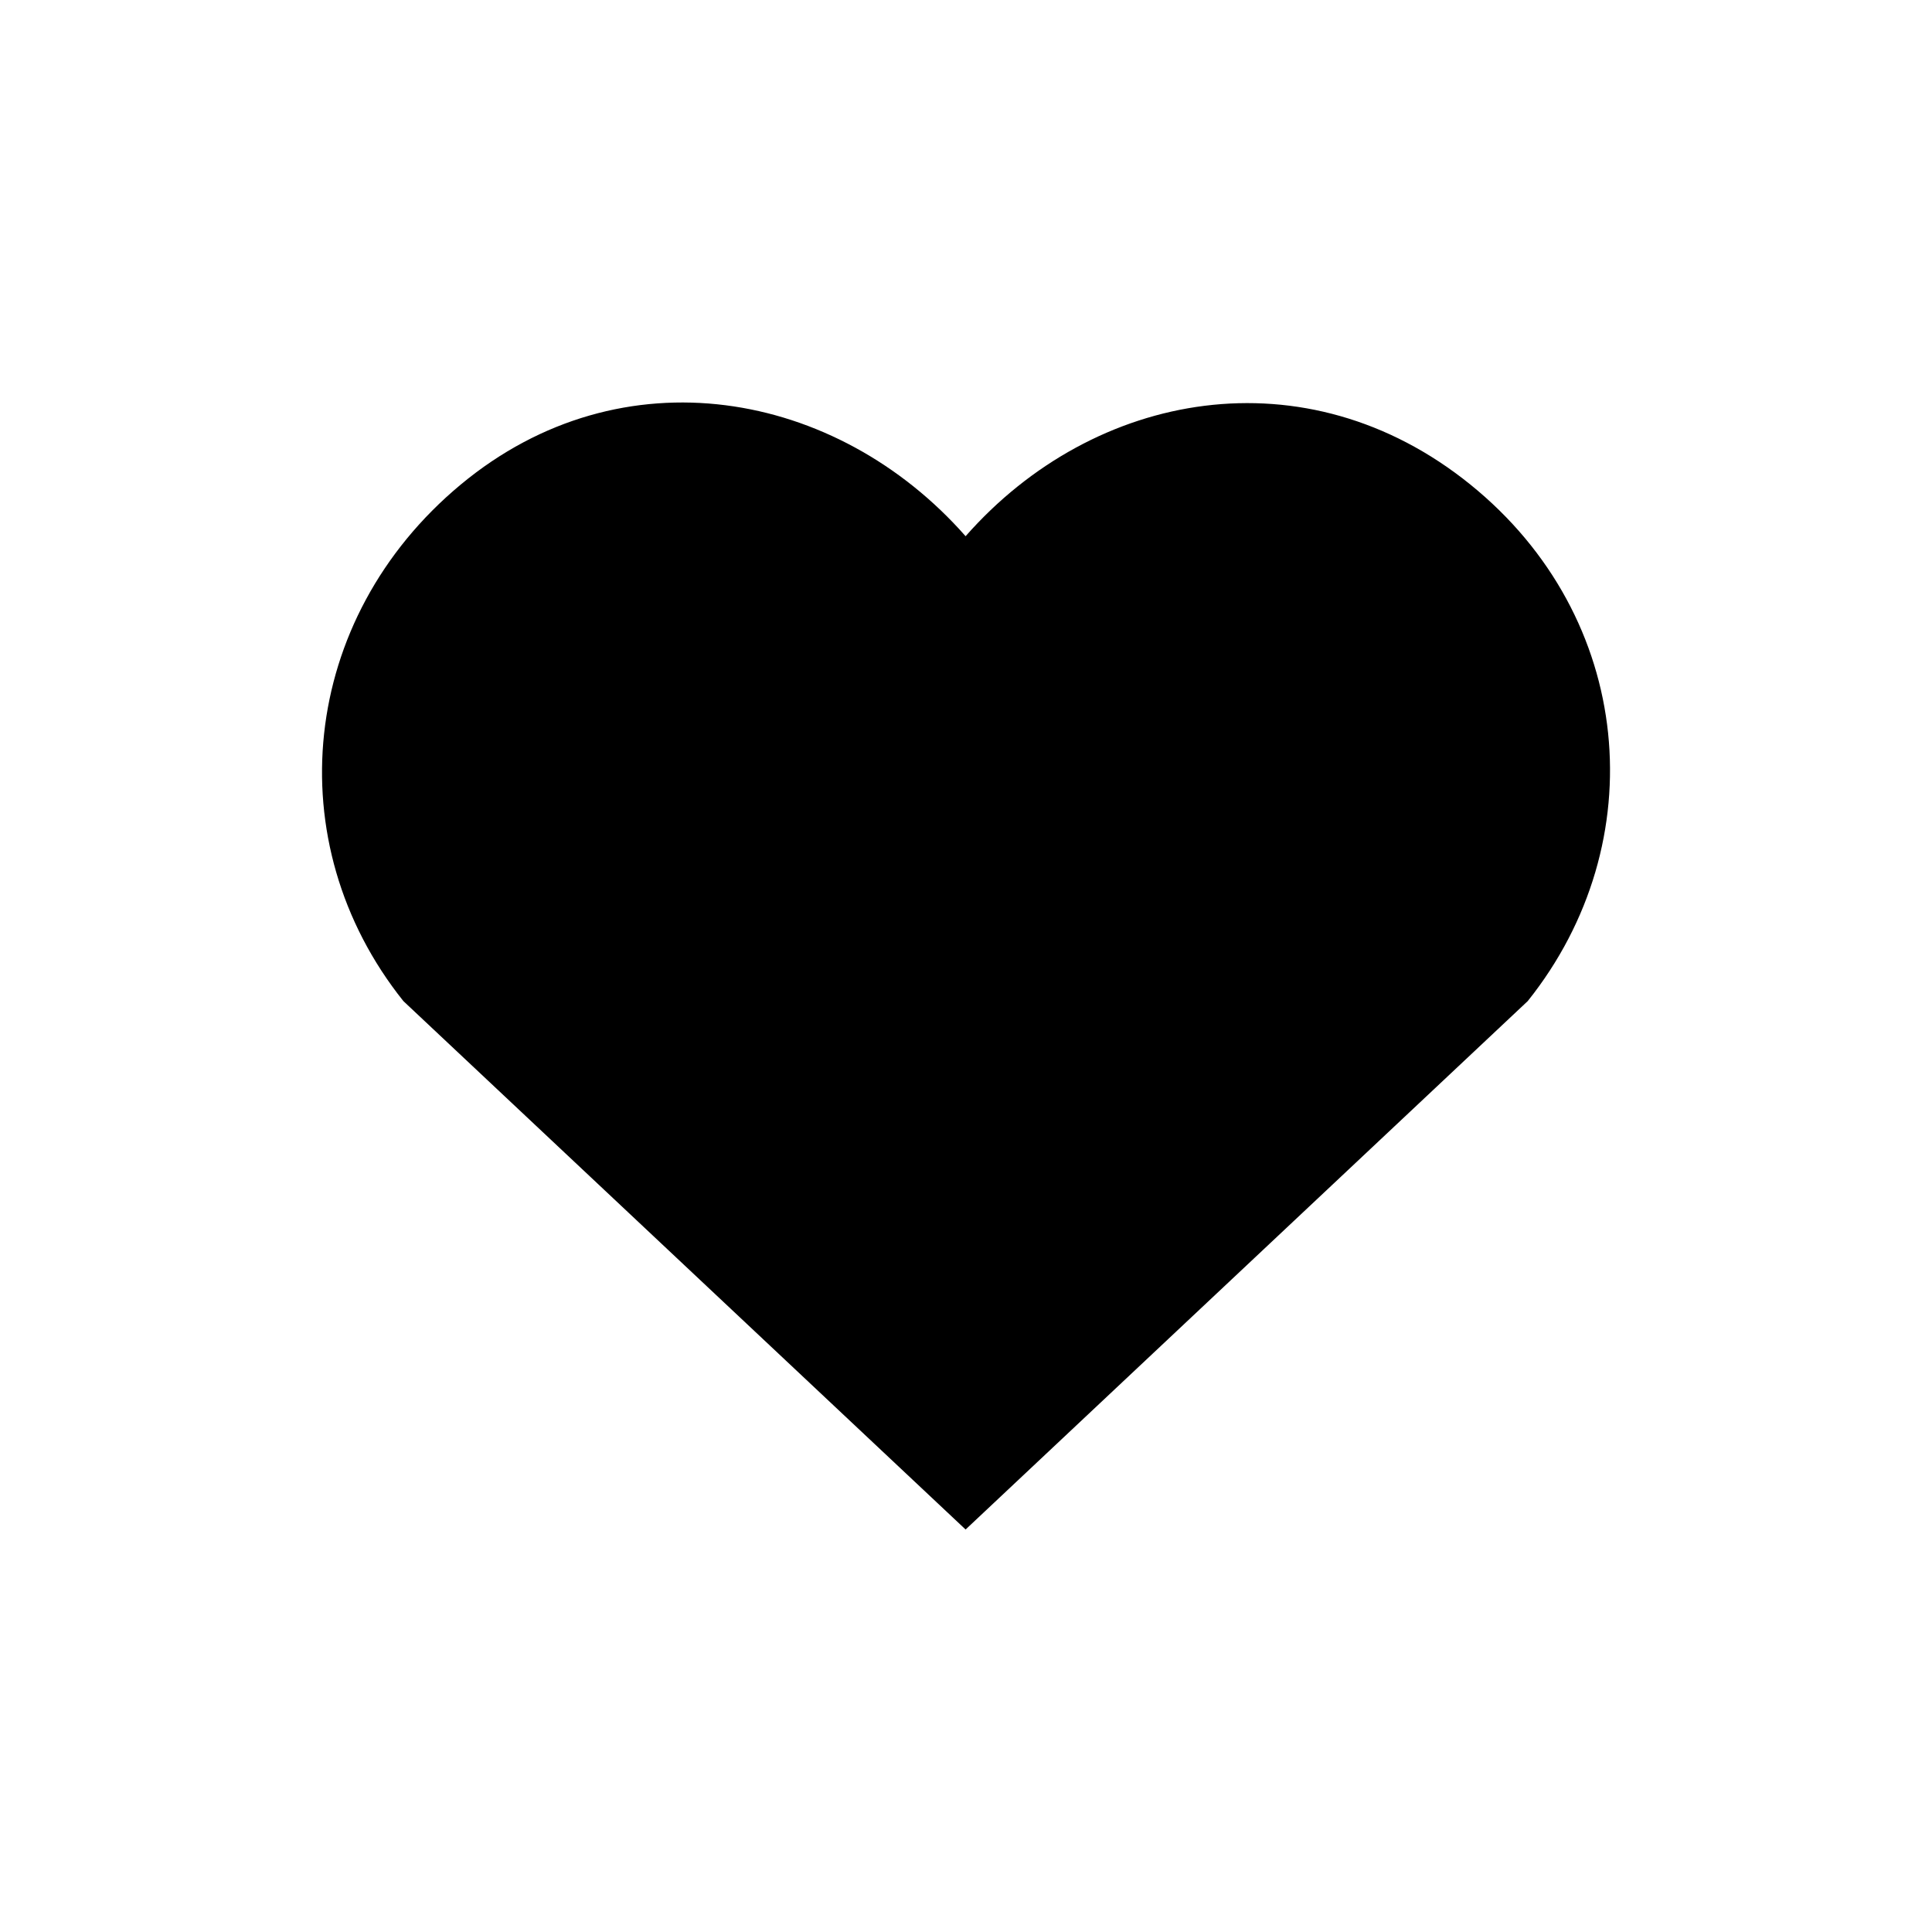
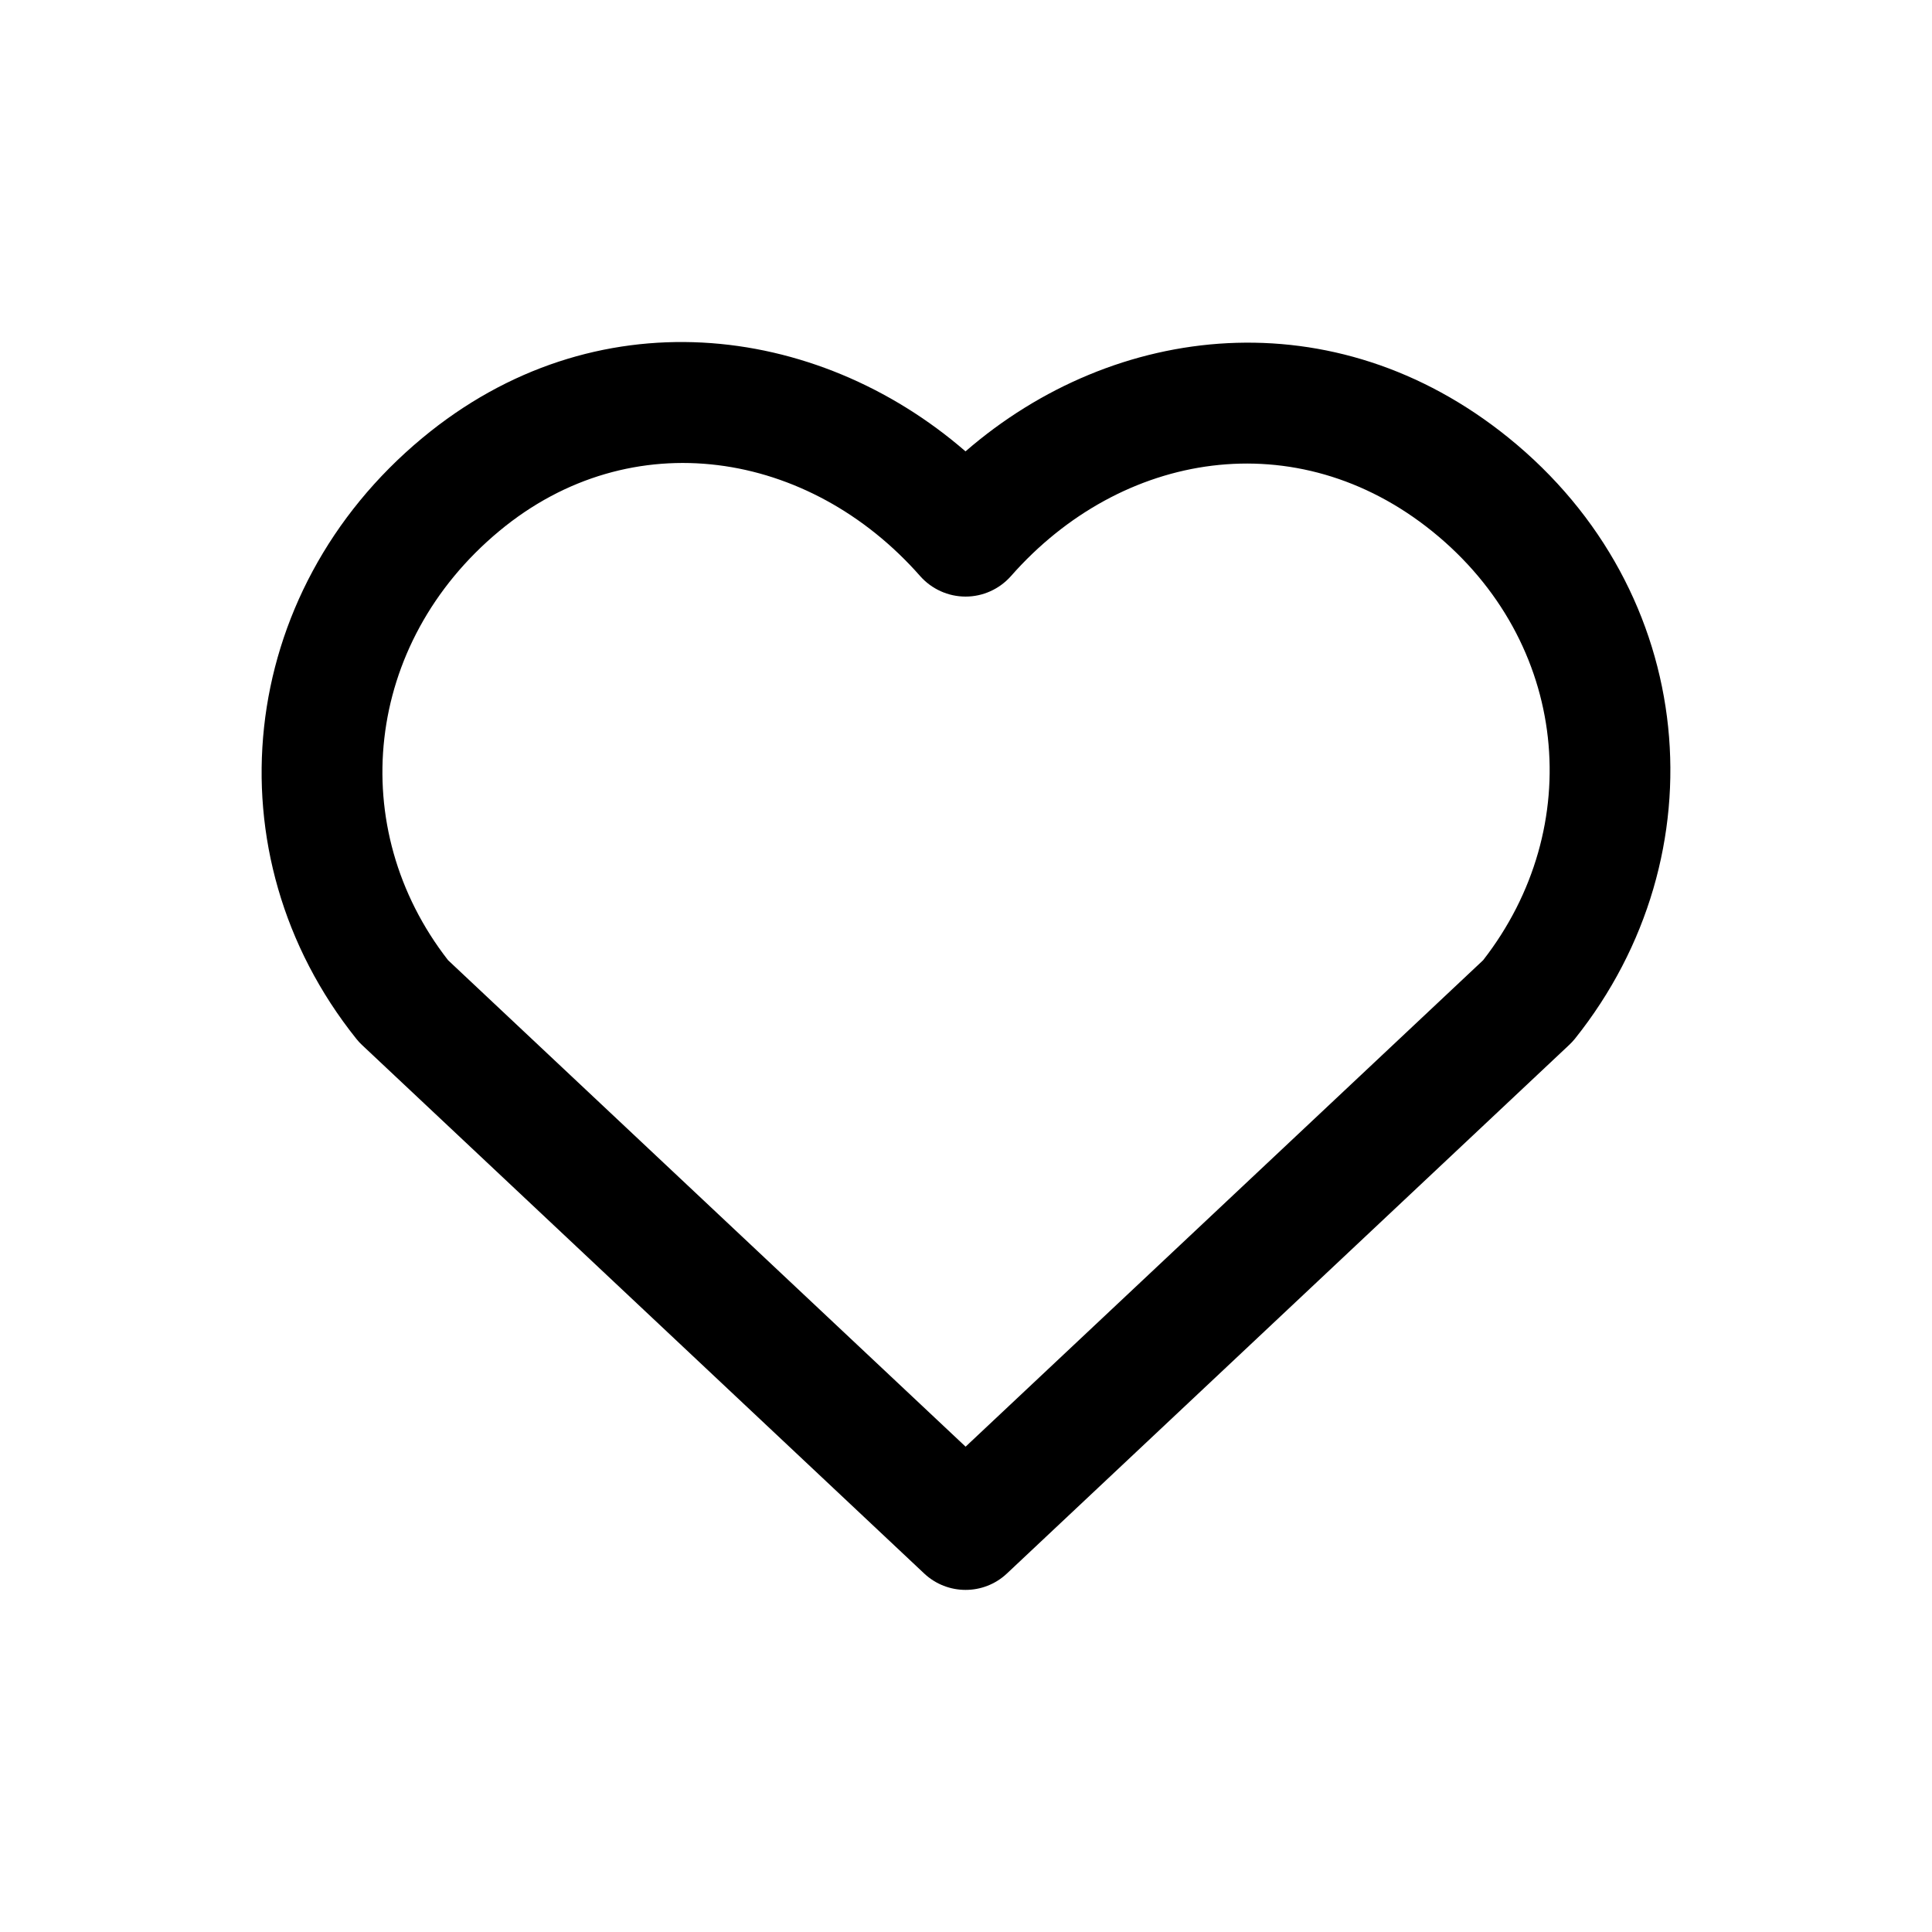
<svg xmlns="http://www.w3.org/2000/svg" width="24" height="24" viewBox="0 0 24 24">
-   <path d="M11.995 6.661C10.395 4.843 7.728 4.354 5.724 6.019C3.72 7.684 3.438 10.467 5.011 12.436L11.995 19L18.978 12.436C20.552 10.467 20.304 7.666 18.265 6.019C16.227 4.372 13.594 4.843 11.995 6.661Z" />
+   <path fill-rule="evenodd" clip-rule="evenodd" d="M11.994 5.607C10.138 3.999 7.382 3.666 5.245 5.442C2.933 7.362 2.591 10.609 4.426 12.904C4.448 12.932 4.472 12.958 4.498 12.982L11.481 19.547C11.77 19.818 12.22 19.818 12.508 19.547L19.491 12.982C19.517 12.958 19.541 12.932 19.564 12.904C21.391 10.618 21.101 7.346 18.737 5.436C16.575 3.689 13.849 3.998 11.994 5.607ZM11.431 7.157C10.055 5.592 7.845 5.232 6.203 6.596C4.521 7.993 4.288 10.287 5.566 11.928L11.995 17.971L18.424 11.928C19.709 10.278 19.493 7.975 17.794 6.602C16.11 5.242 13.929 5.598 12.558 7.157C12.415 7.318 12.21 7.411 11.995 7.411C11.779 7.411 11.574 7.318 11.431 7.157Z" />
</svg>
